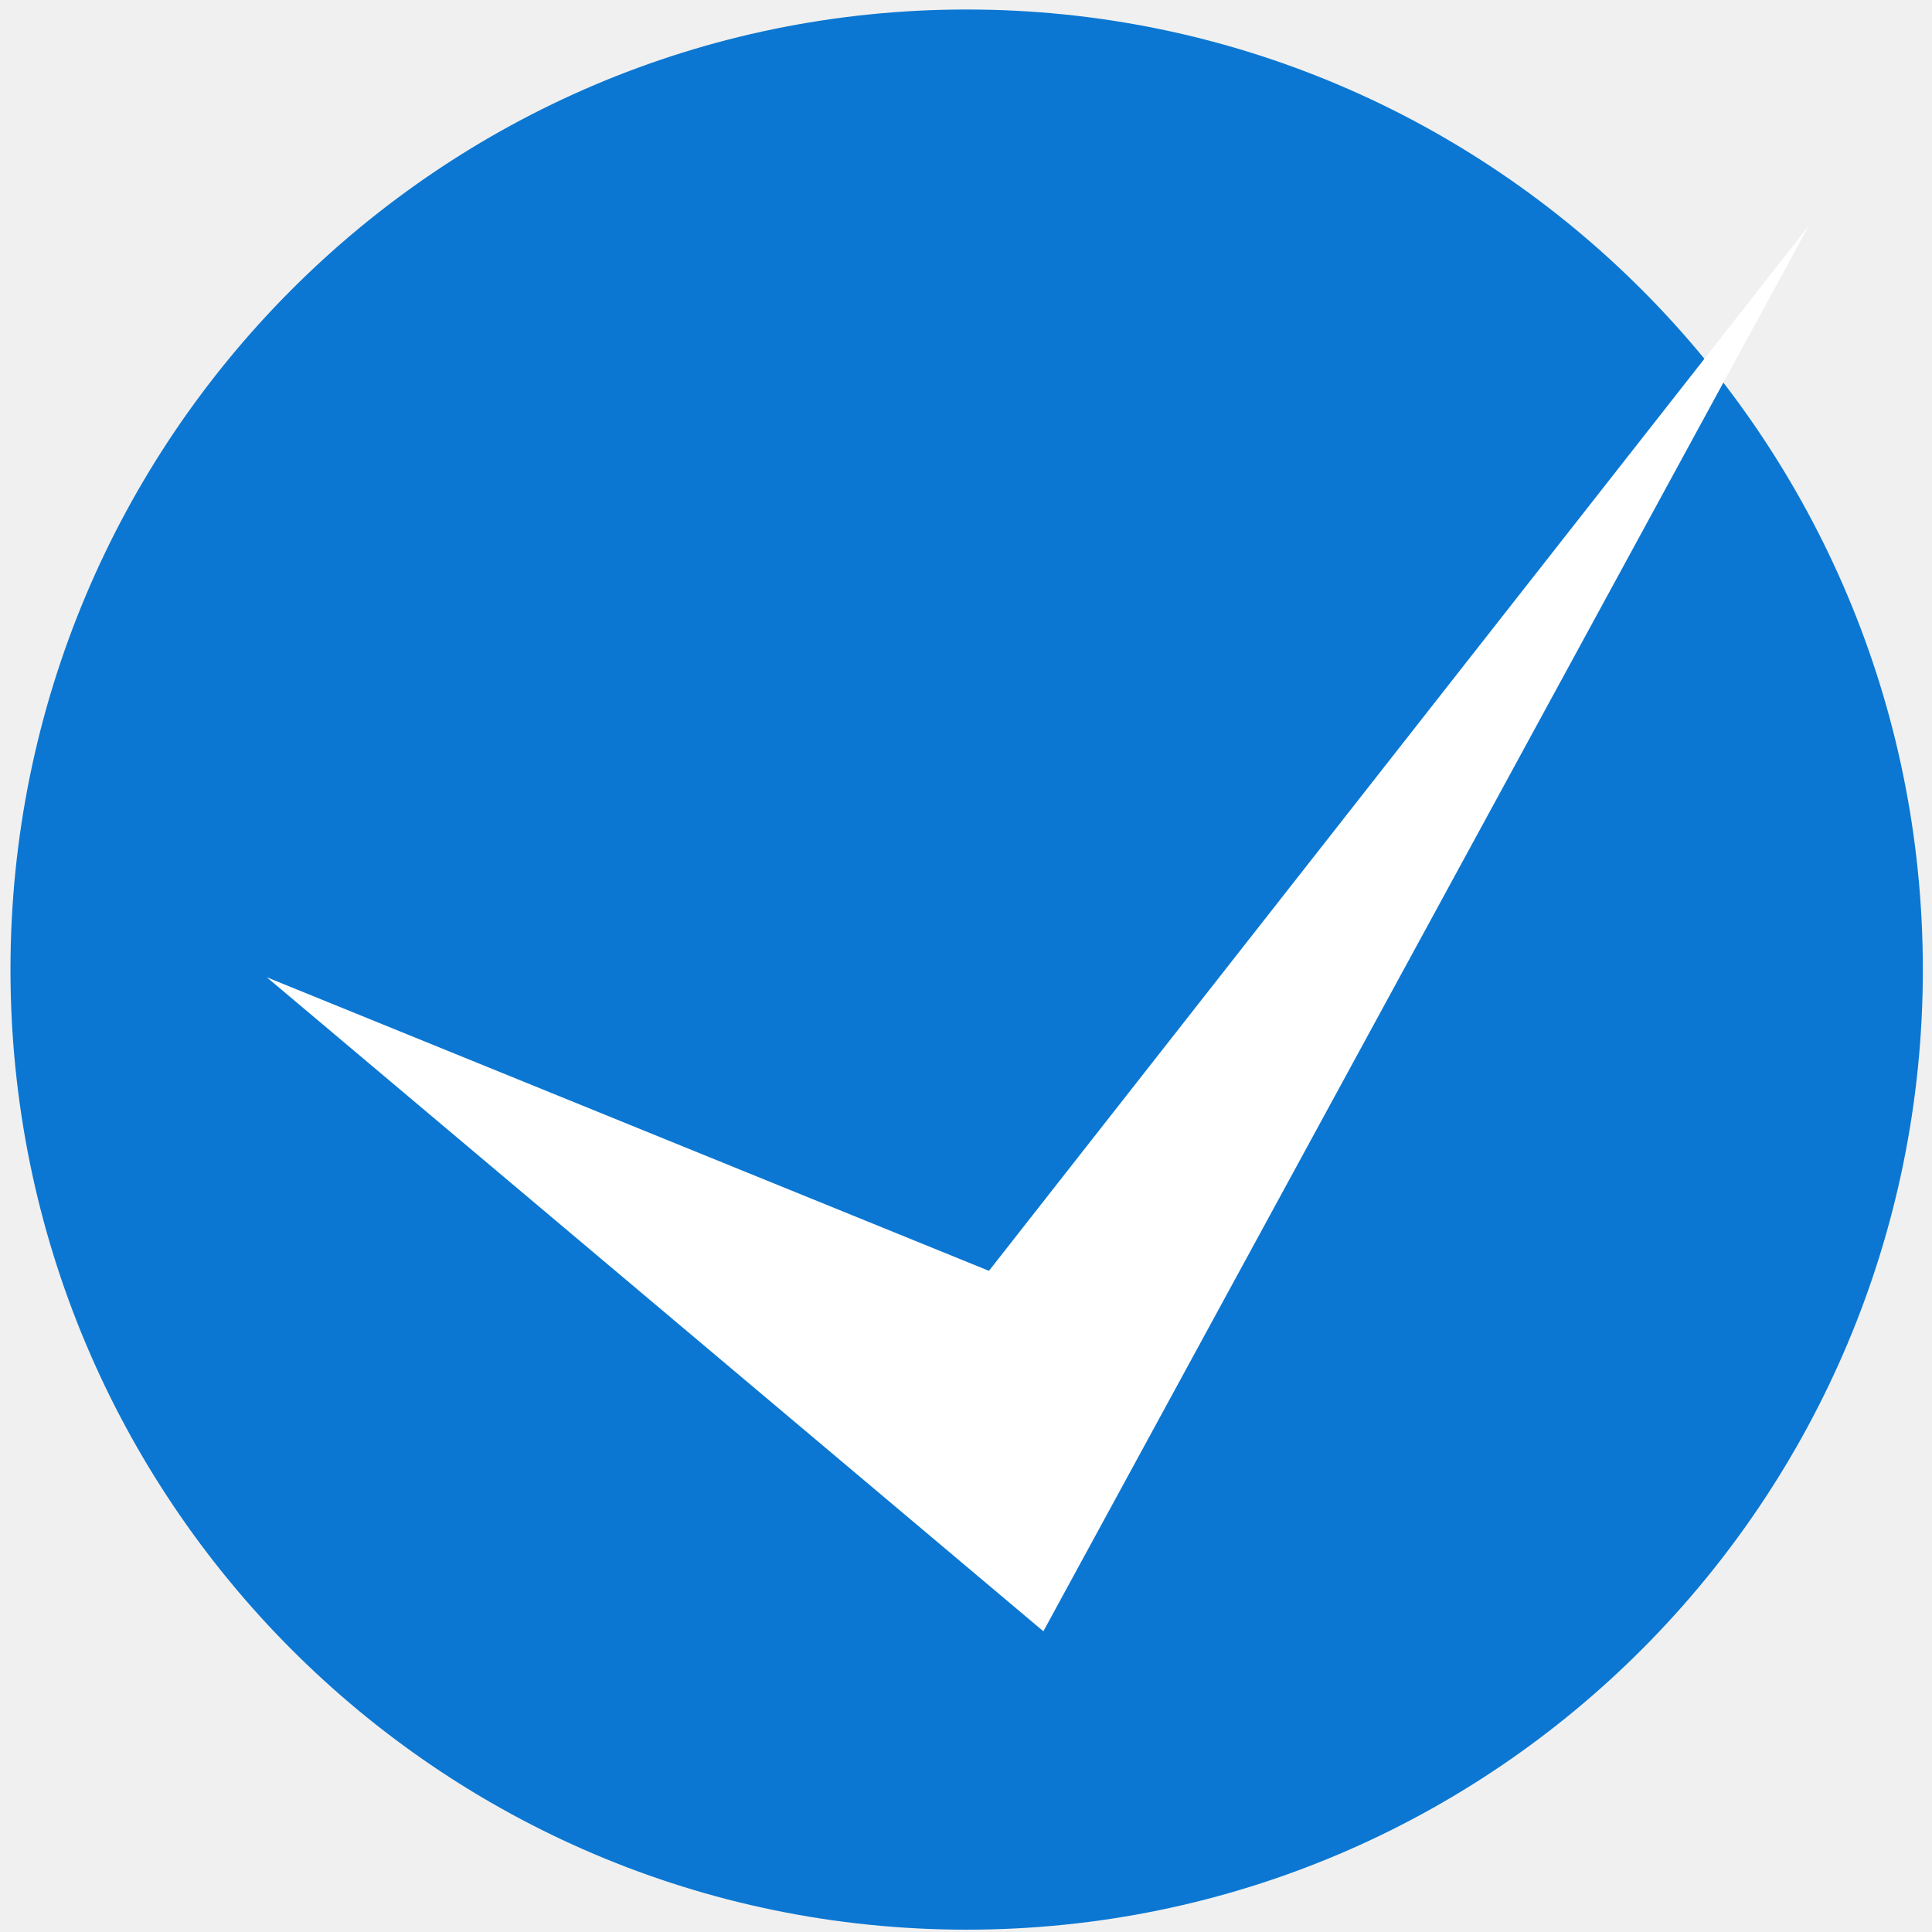
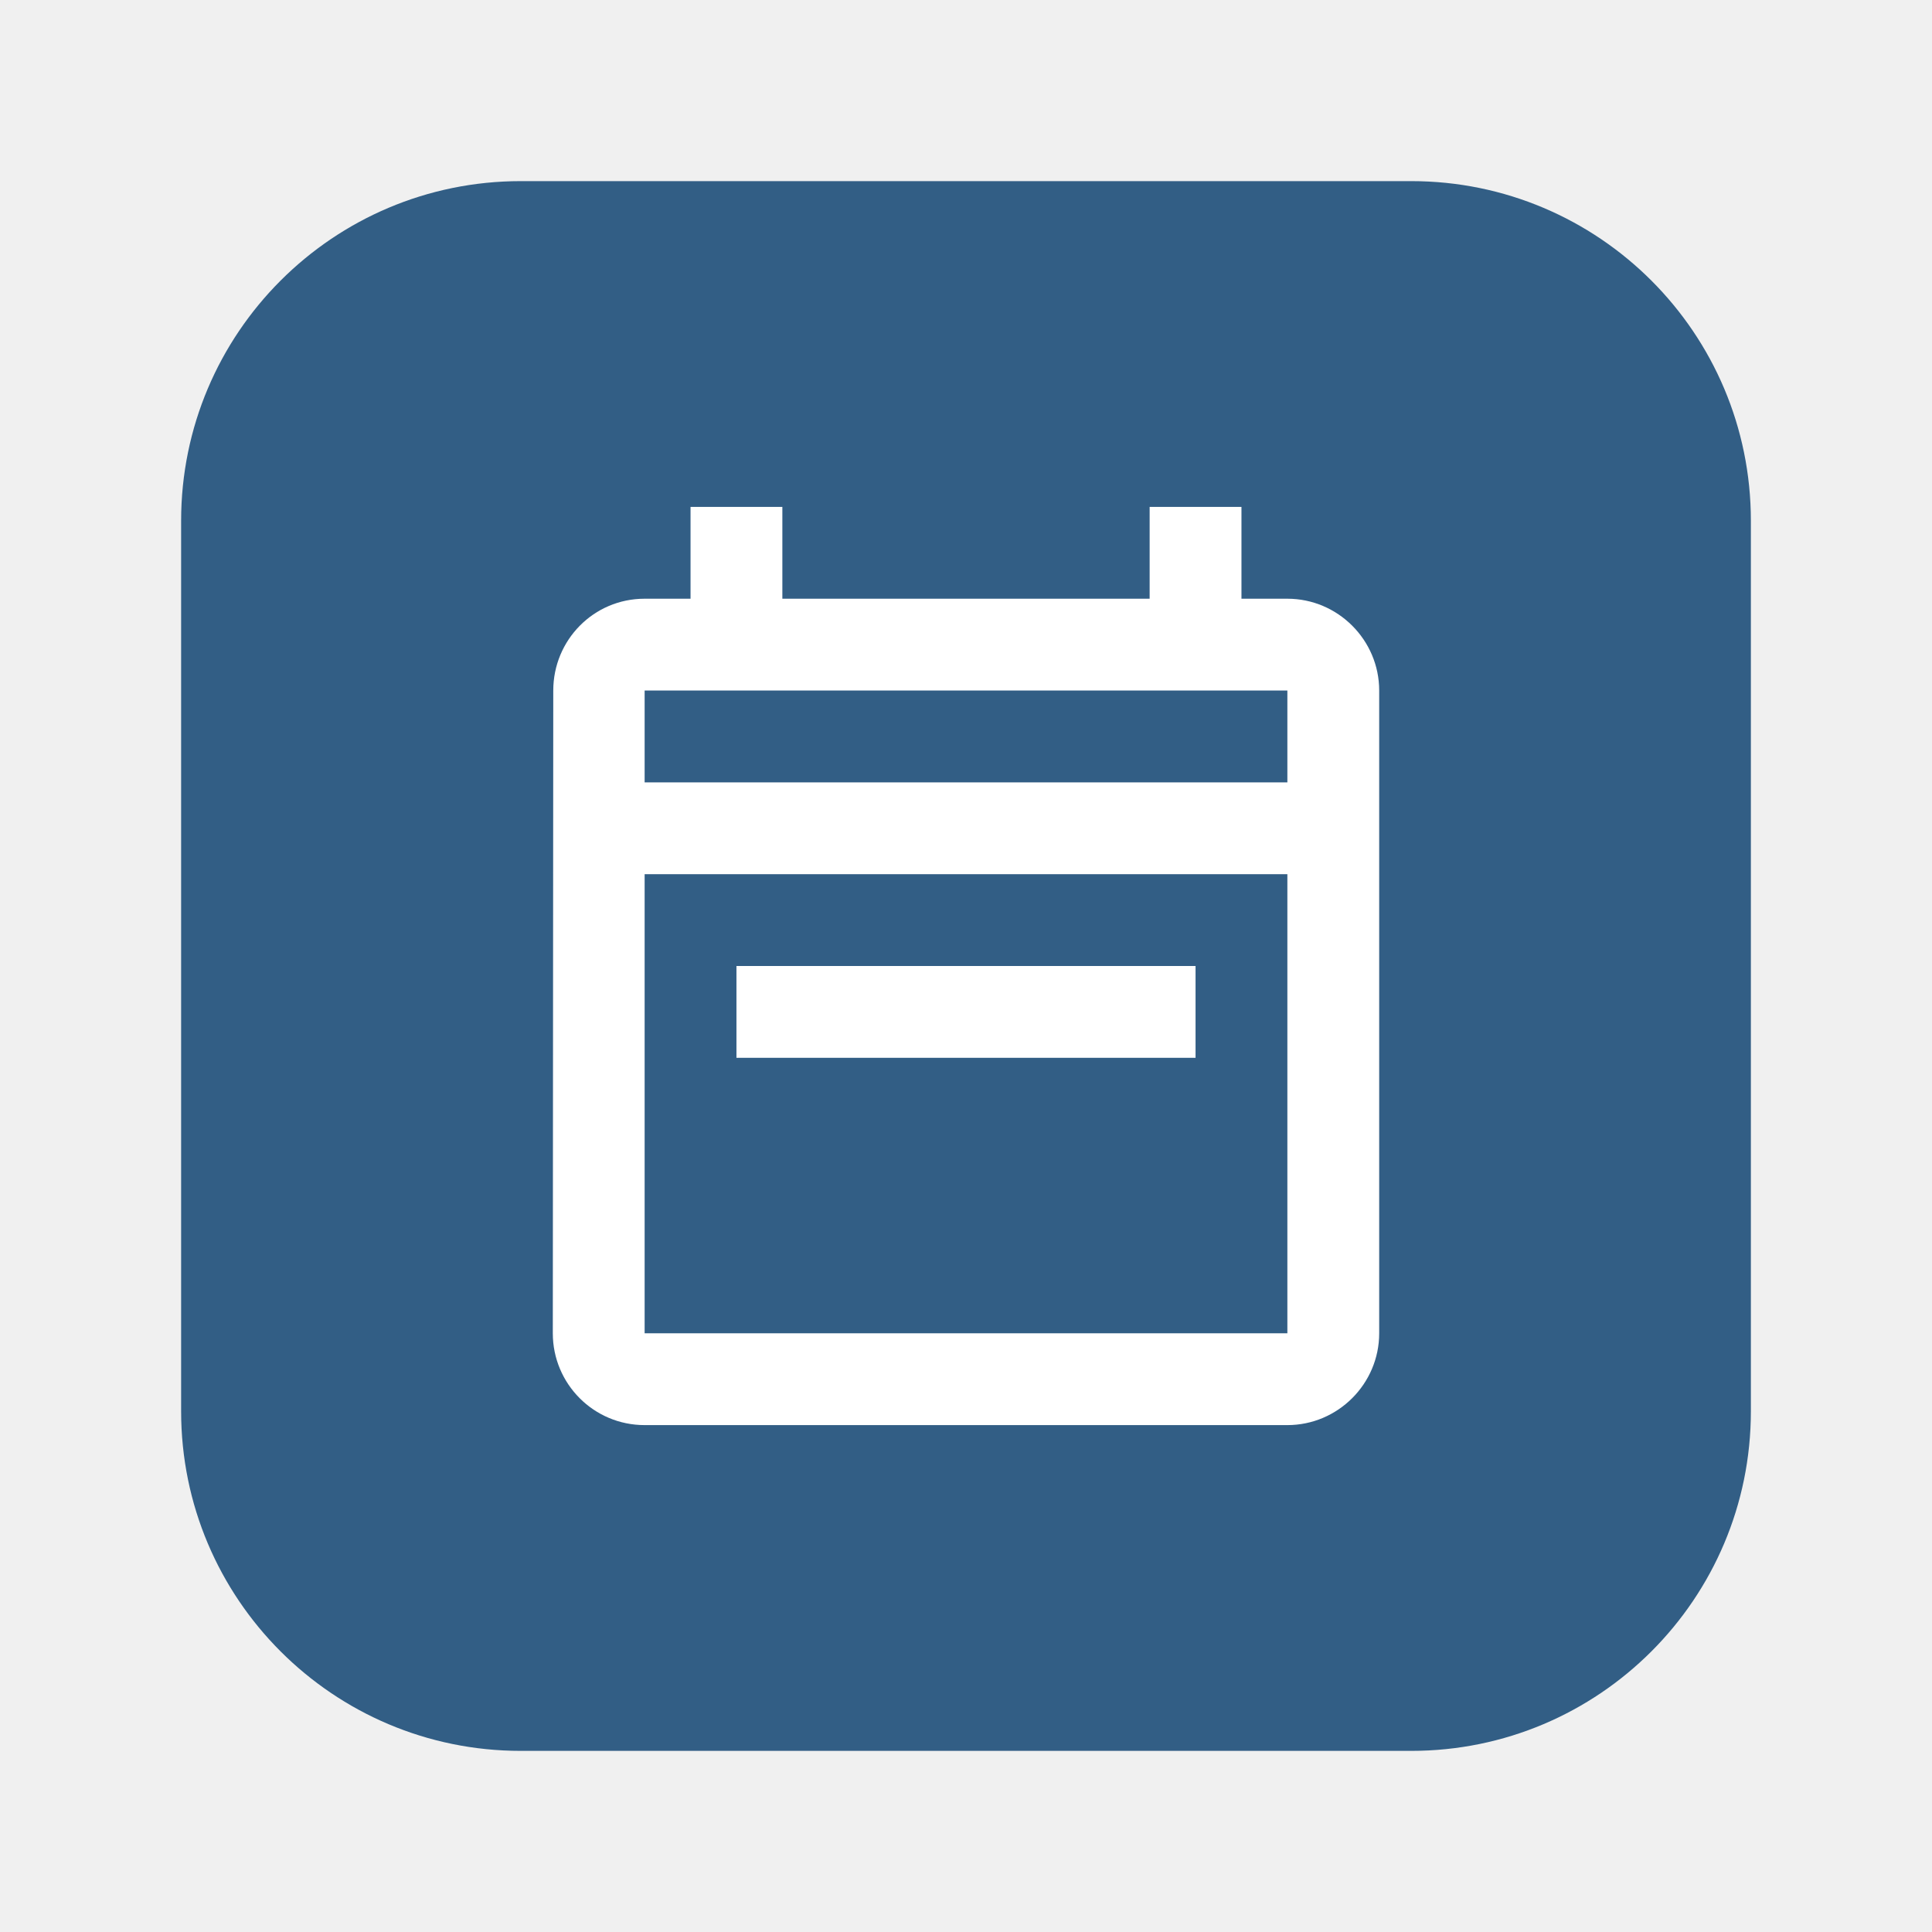
- <svg xmlns="http://www.w3.org/2000/svg" version="1.1" viewBox="0 0 64 64">
-   <g>
-     <path d="m61.6 32.119a29.578 29.707 0 0 1 -29.578 29.707 29.578 29.707 0 0 1 -29.578 -29.707 29.578 29.707 0 0 1 29.578 -29.707 29.578 29.707 0 0 1 29.578 29.707z" fill="#0b77d2" stroke="#0b77d2" stroke-linecap="round" stroke-linejoin="round" stroke-miterlimit="13.8" stroke-width="4.194" />
-     <path d="m8.837 32.373 25.726 21.665 25.356-46.561-27.159 34.621z" fill="#fff" fill-rule="evenodd" />
-   </g>
+ <svg xmlns="http://www.w3.org/2000/svg" width="1024" height="1024" viewBox="0 0 1024 1024">
+   <rect x="96" y="96" width="832" height="832" rx="180" fill="#325e85" />
+   <svg x="220" y="220" width="584" height="584" viewBox="0 0 24 24">
+     <path fill="#ffffff" d="M19 4h-1V2h-2v2H8V2H6v2H5c-1.11 0-1.99.9-1.99 2L3 20c0 1.1.89 2 2 2h14c1.1 0 2-.9 2-2V6c0-1.1-.9-2-2-2zm0 16H5V10h14v10zM5 8V6h14v2H5zm2 4h10v2H7v-2z" />
+   </svg>
</svg>
